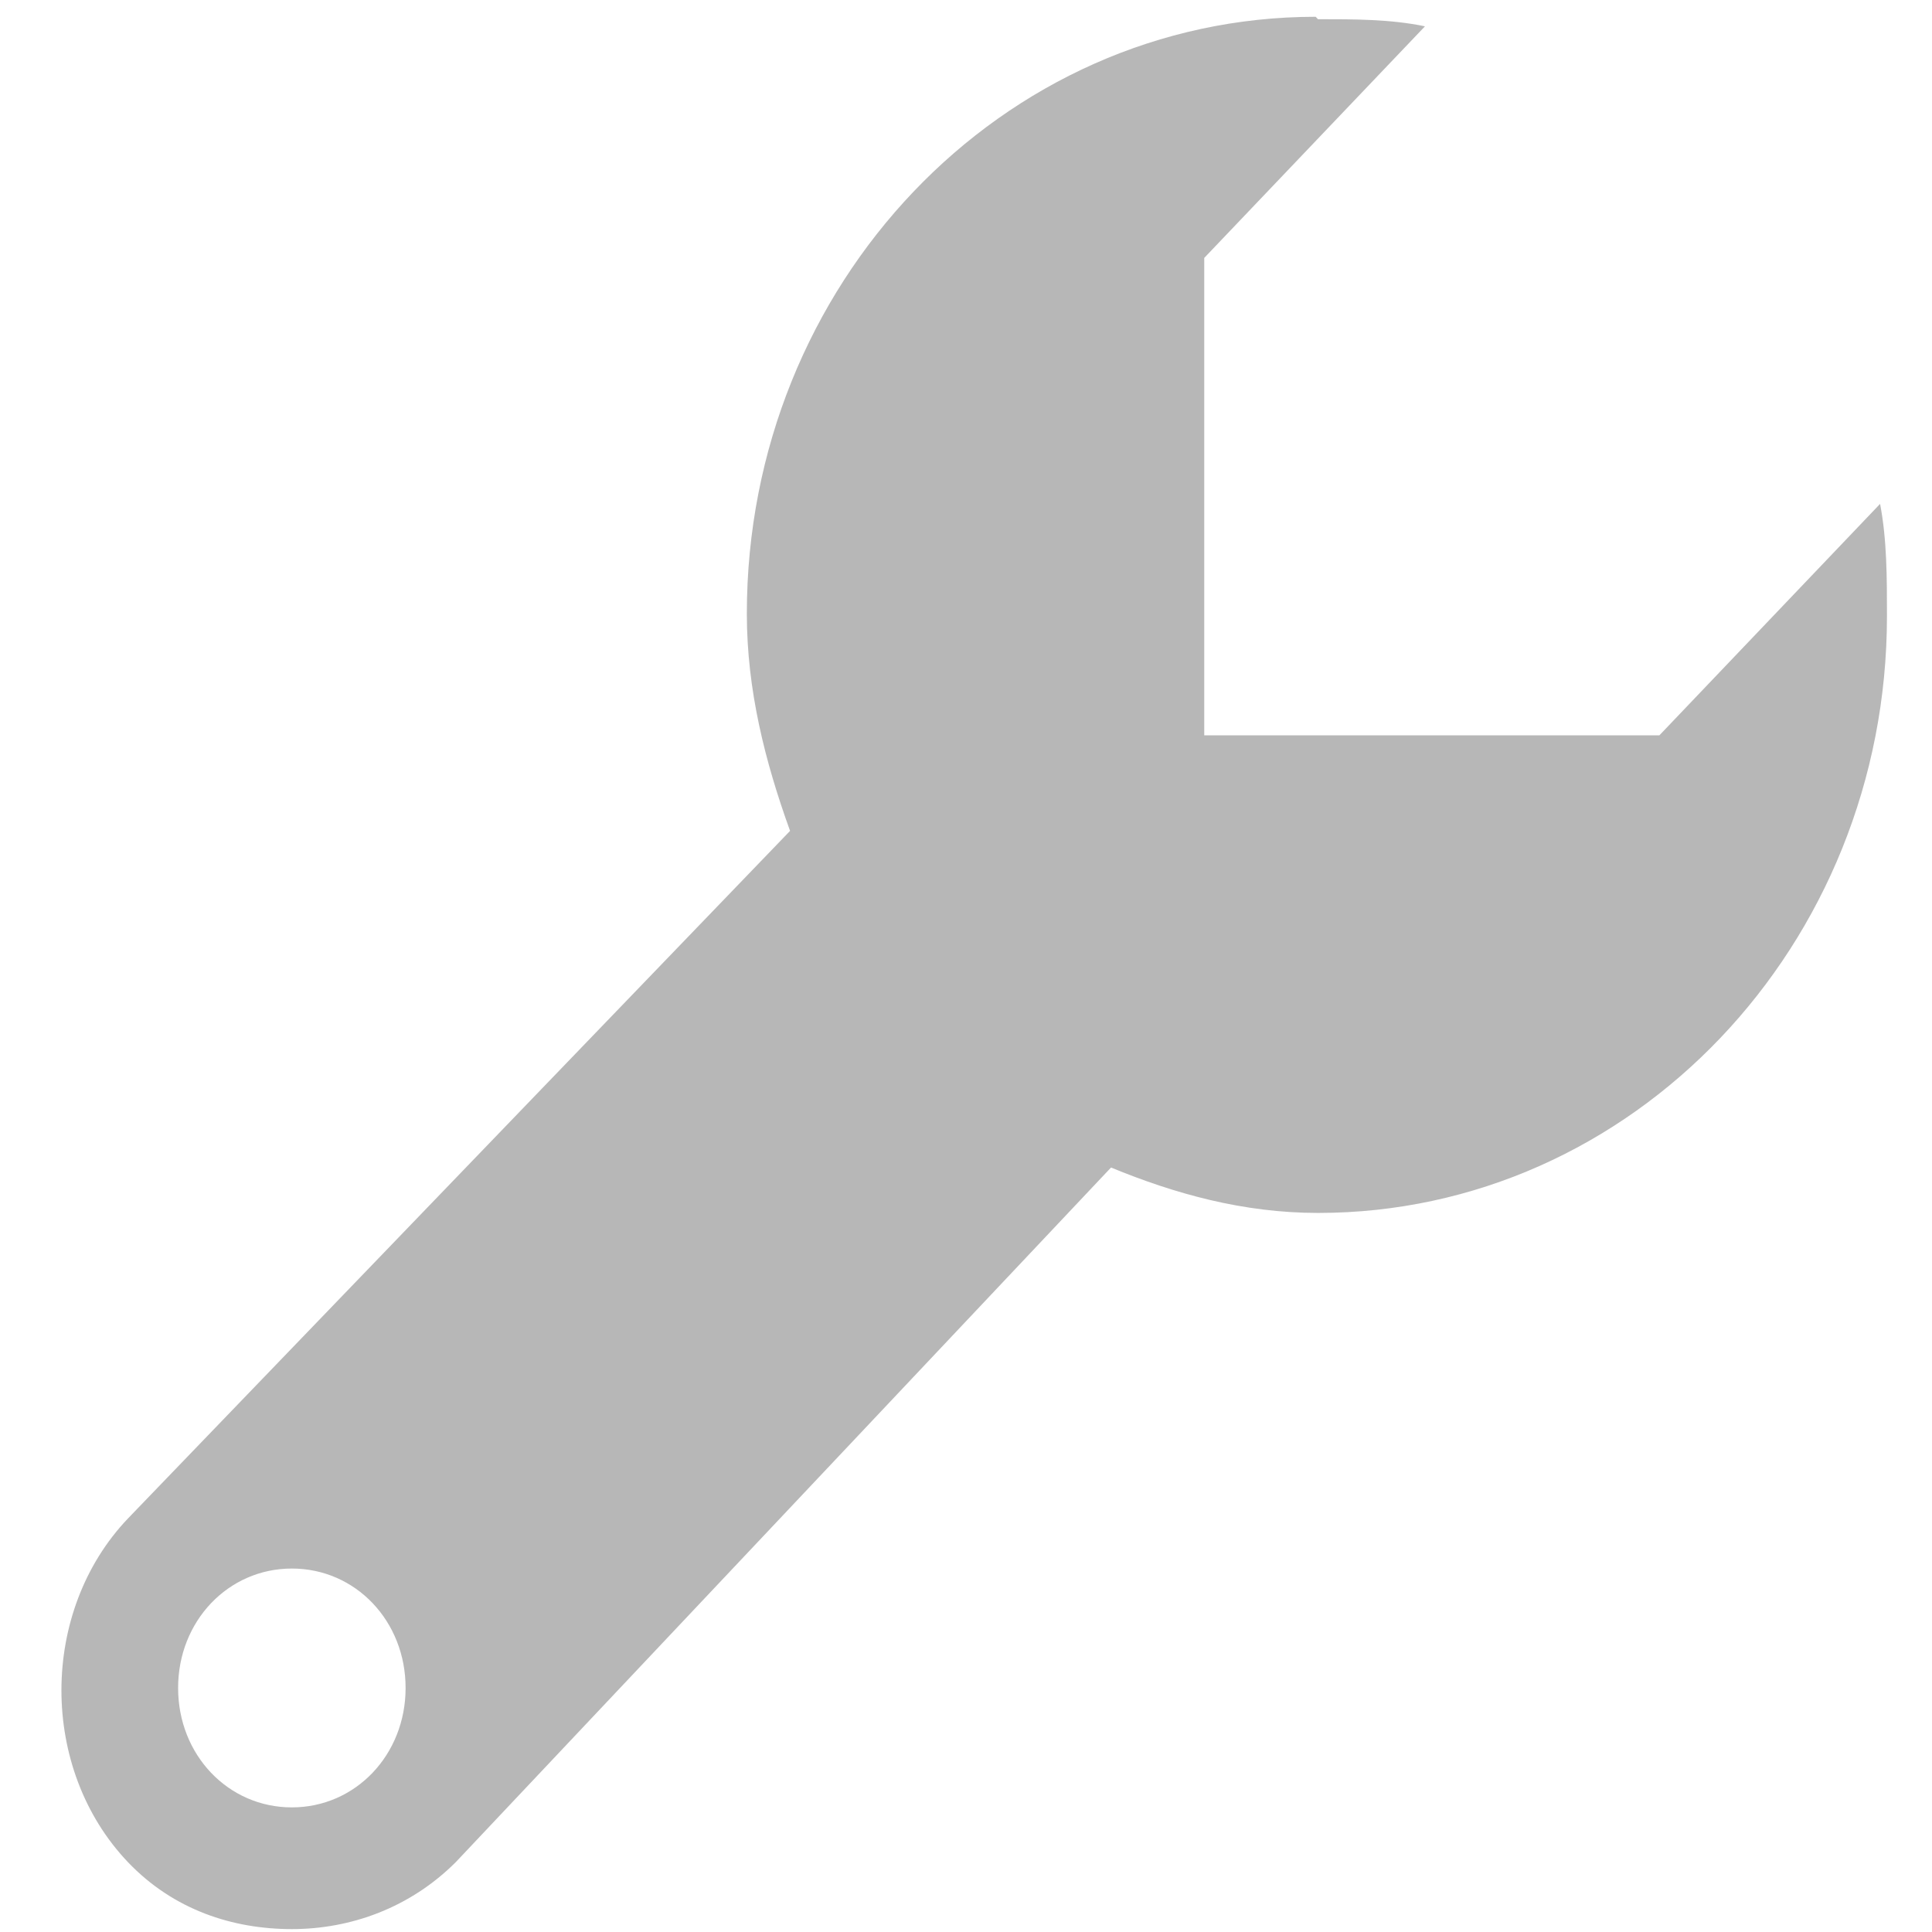
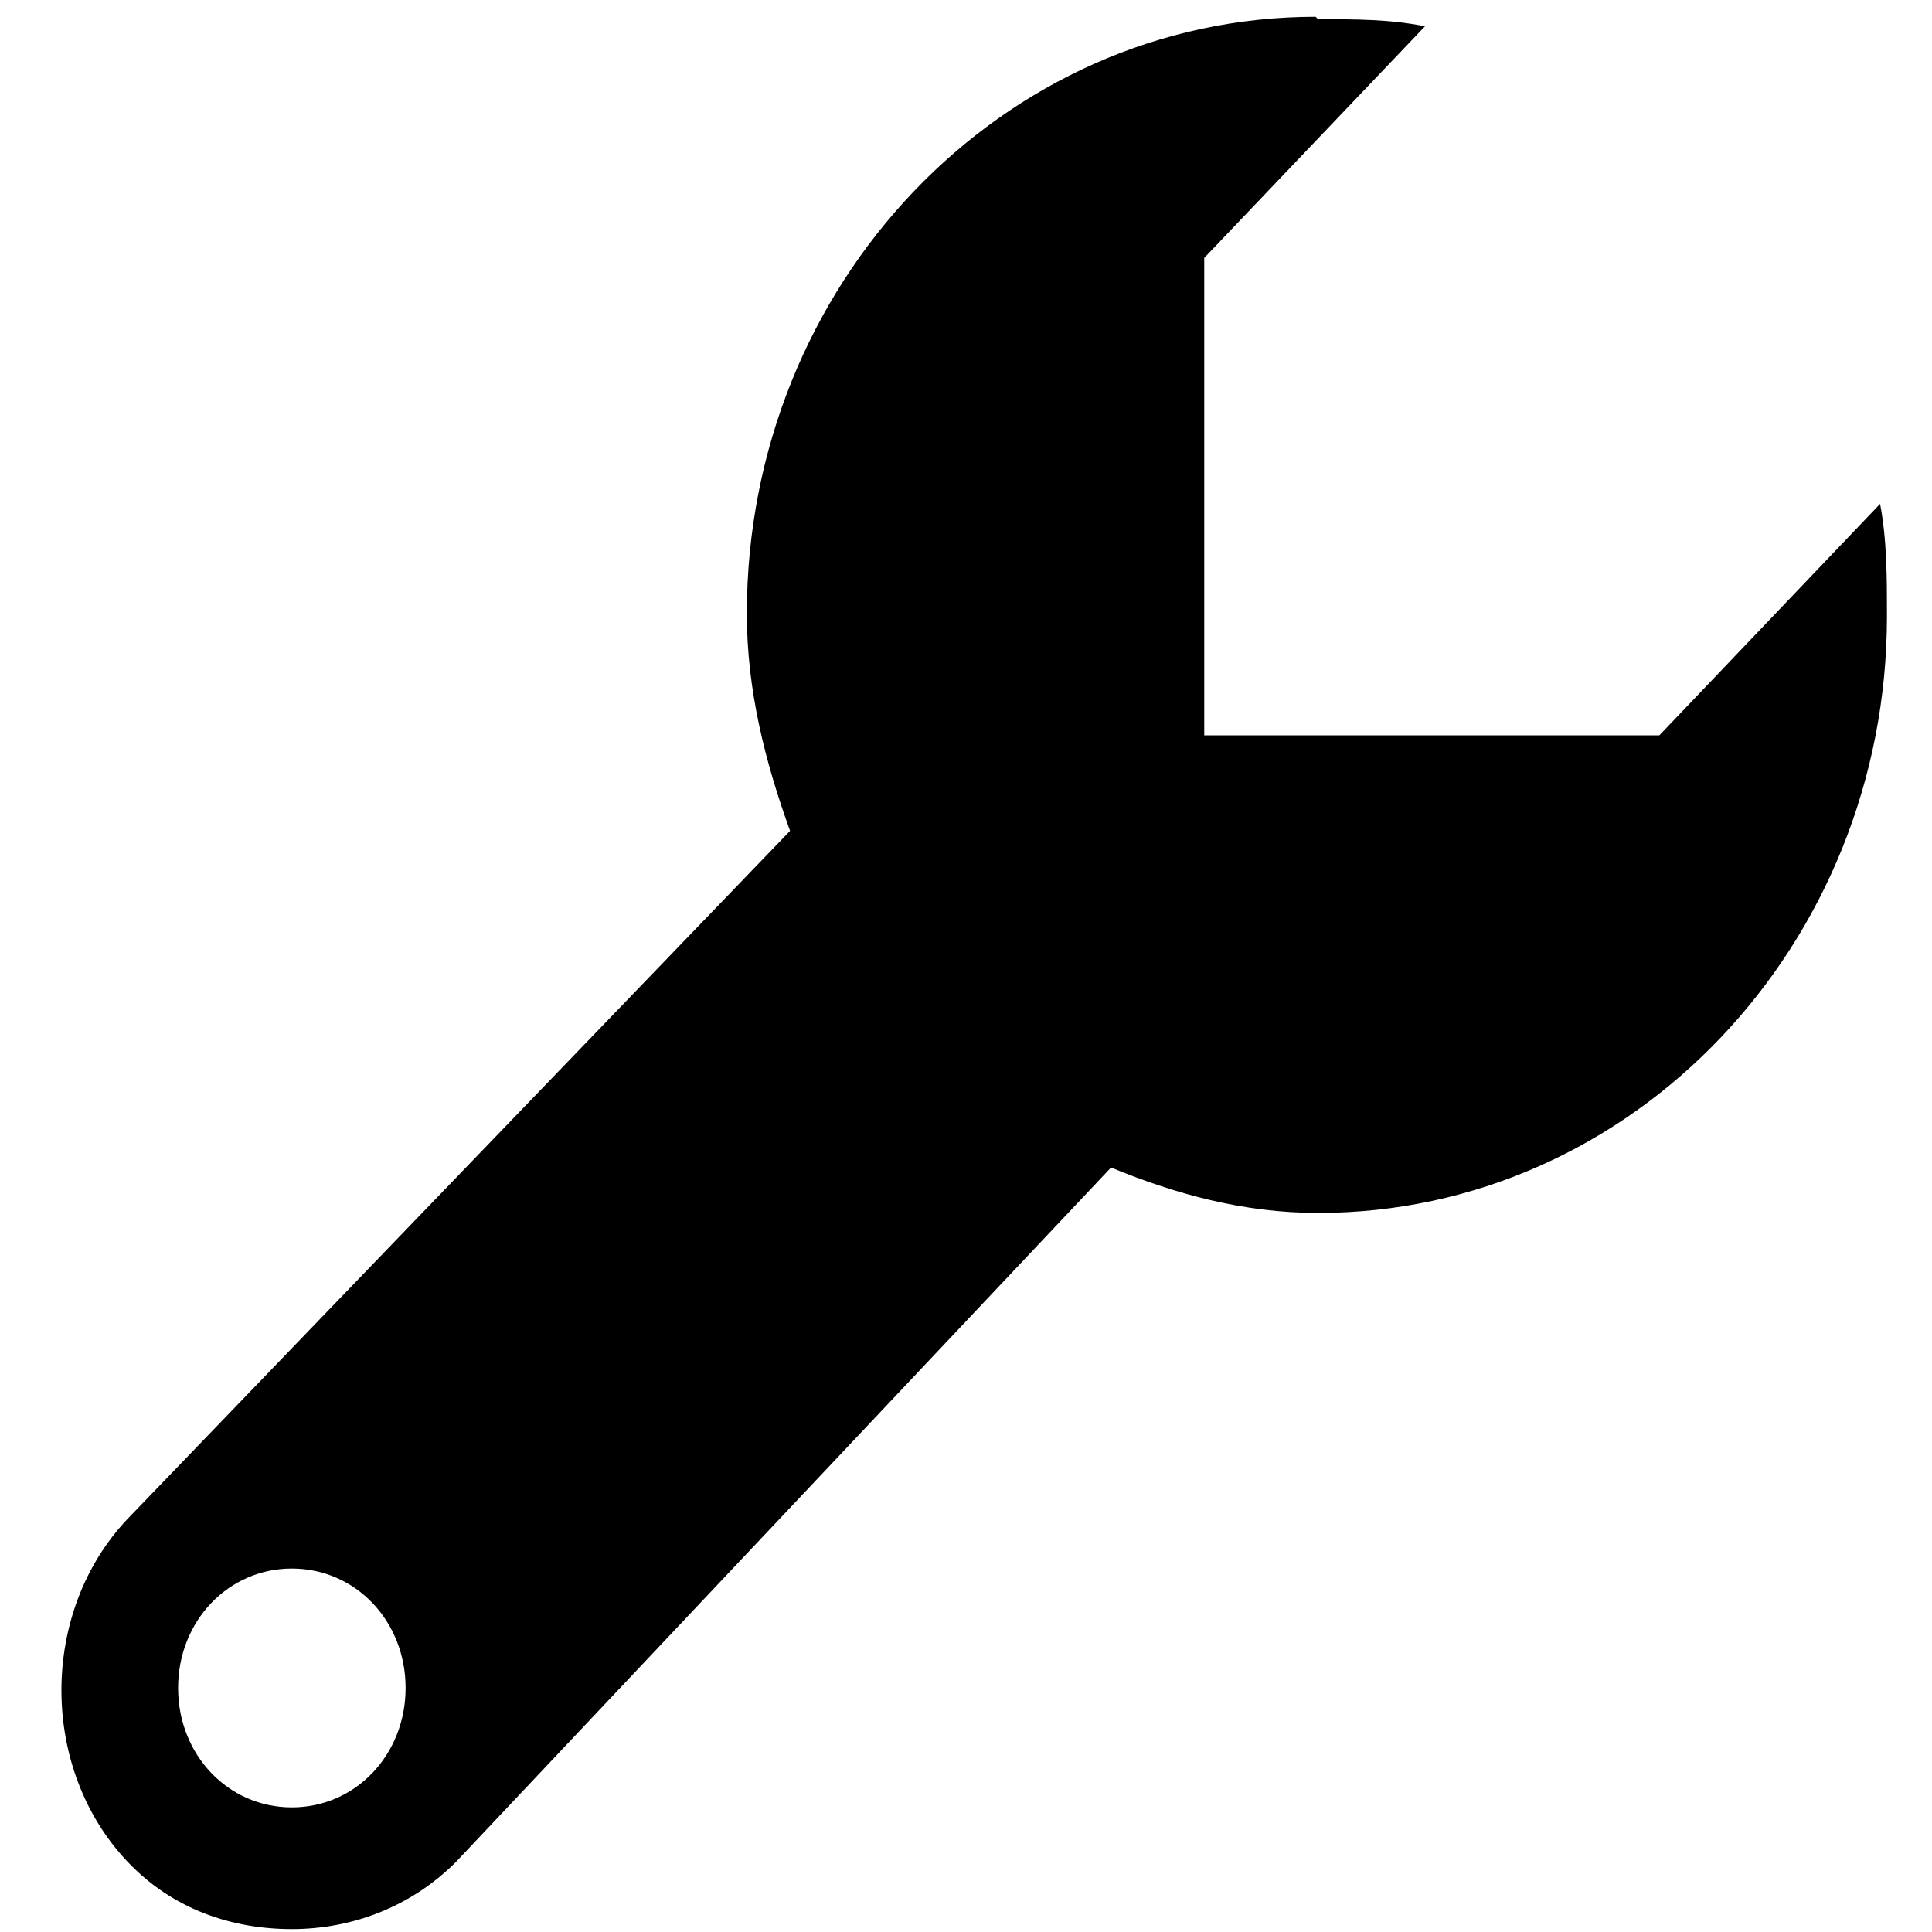
<svg xmlns="http://www.w3.org/2000/svg" viewBox="0 0 16 16">
-   <path d="m 10.896,0.139 c -2.6,0 -4.711,2.214 -4.711,4.943 0,0.633 0.151,1.226 0.358,1.799 l -5.483,5.694 c -0.735,0.771 -0.735,2.076 0,2.847 0.377,0.395 0.867,0.554 1.357,0.554 0.49,0 0.98,-0.178 1.357,-0.554 L 9.201,9.669 c 0.528,0.217 1.093,0.376 1.715,0.376 2.6,0 4.711,-2.214 4.711,-4.943 0,-0.316 0,-0.633 -0.057,-0.929 L 13.742,6.09 H 9.973 V 2.136 L 11.801,0.218 C 11.518,0.159 11.217,0.159 10.915,0.159 Z M 2.417,12.99 c 0.528,0 0.942,0.435 0.942,0.989 0,0.554 -0.415,0.989 -0.942,0.989 -0.528,0 -0.942,-0.435 -0.942,-0.989 0,-0.554 0.415,-0.989 0.942,-0.989 z" style="fill:#707070;fill-opacity:0.5;stroke:none;stroke-width:0.72" />
+   <path d="m 10.896,0.139 c -2.6,0 -4.711,2.214 -4.711,4.943 0,0.633 0.151,1.226 0.358,1.799 l -5.483,5.694 c -0.735,0.771 -0.735,2.076 0,2.847 0.377,0.395 0.867,0.554 1.357,0.554 0.49,0 0.98,-0.178 1.357,-0.554 L 9.201,9.669 c 0.528,0.217 1.093,0.376 1.715,0.376 2.6,0 4.711,-2.214 4.711,-4.943 0,-0.316 0,-0.633 -0.057,-0.929 L 13.742,6.09 H 9.973 V 2.136 L 11.801,0.218 C 11.518,0.159 11.217,0.159 10.915,0.159 Z M 2.417,12.99 c 0.528,0 0.942,0.435 0.942,0.989 0,0.554 -0.415,0.989 -0.942,0.989 -0.528,0 -0.942,-0.435 -0.942,-0.989 0,-0.554 0.415,-0.989 0.942,-0.989 z" />
</svg>
